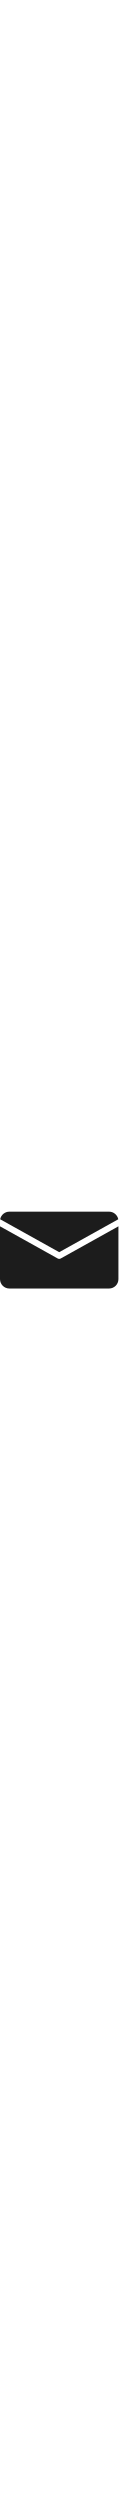
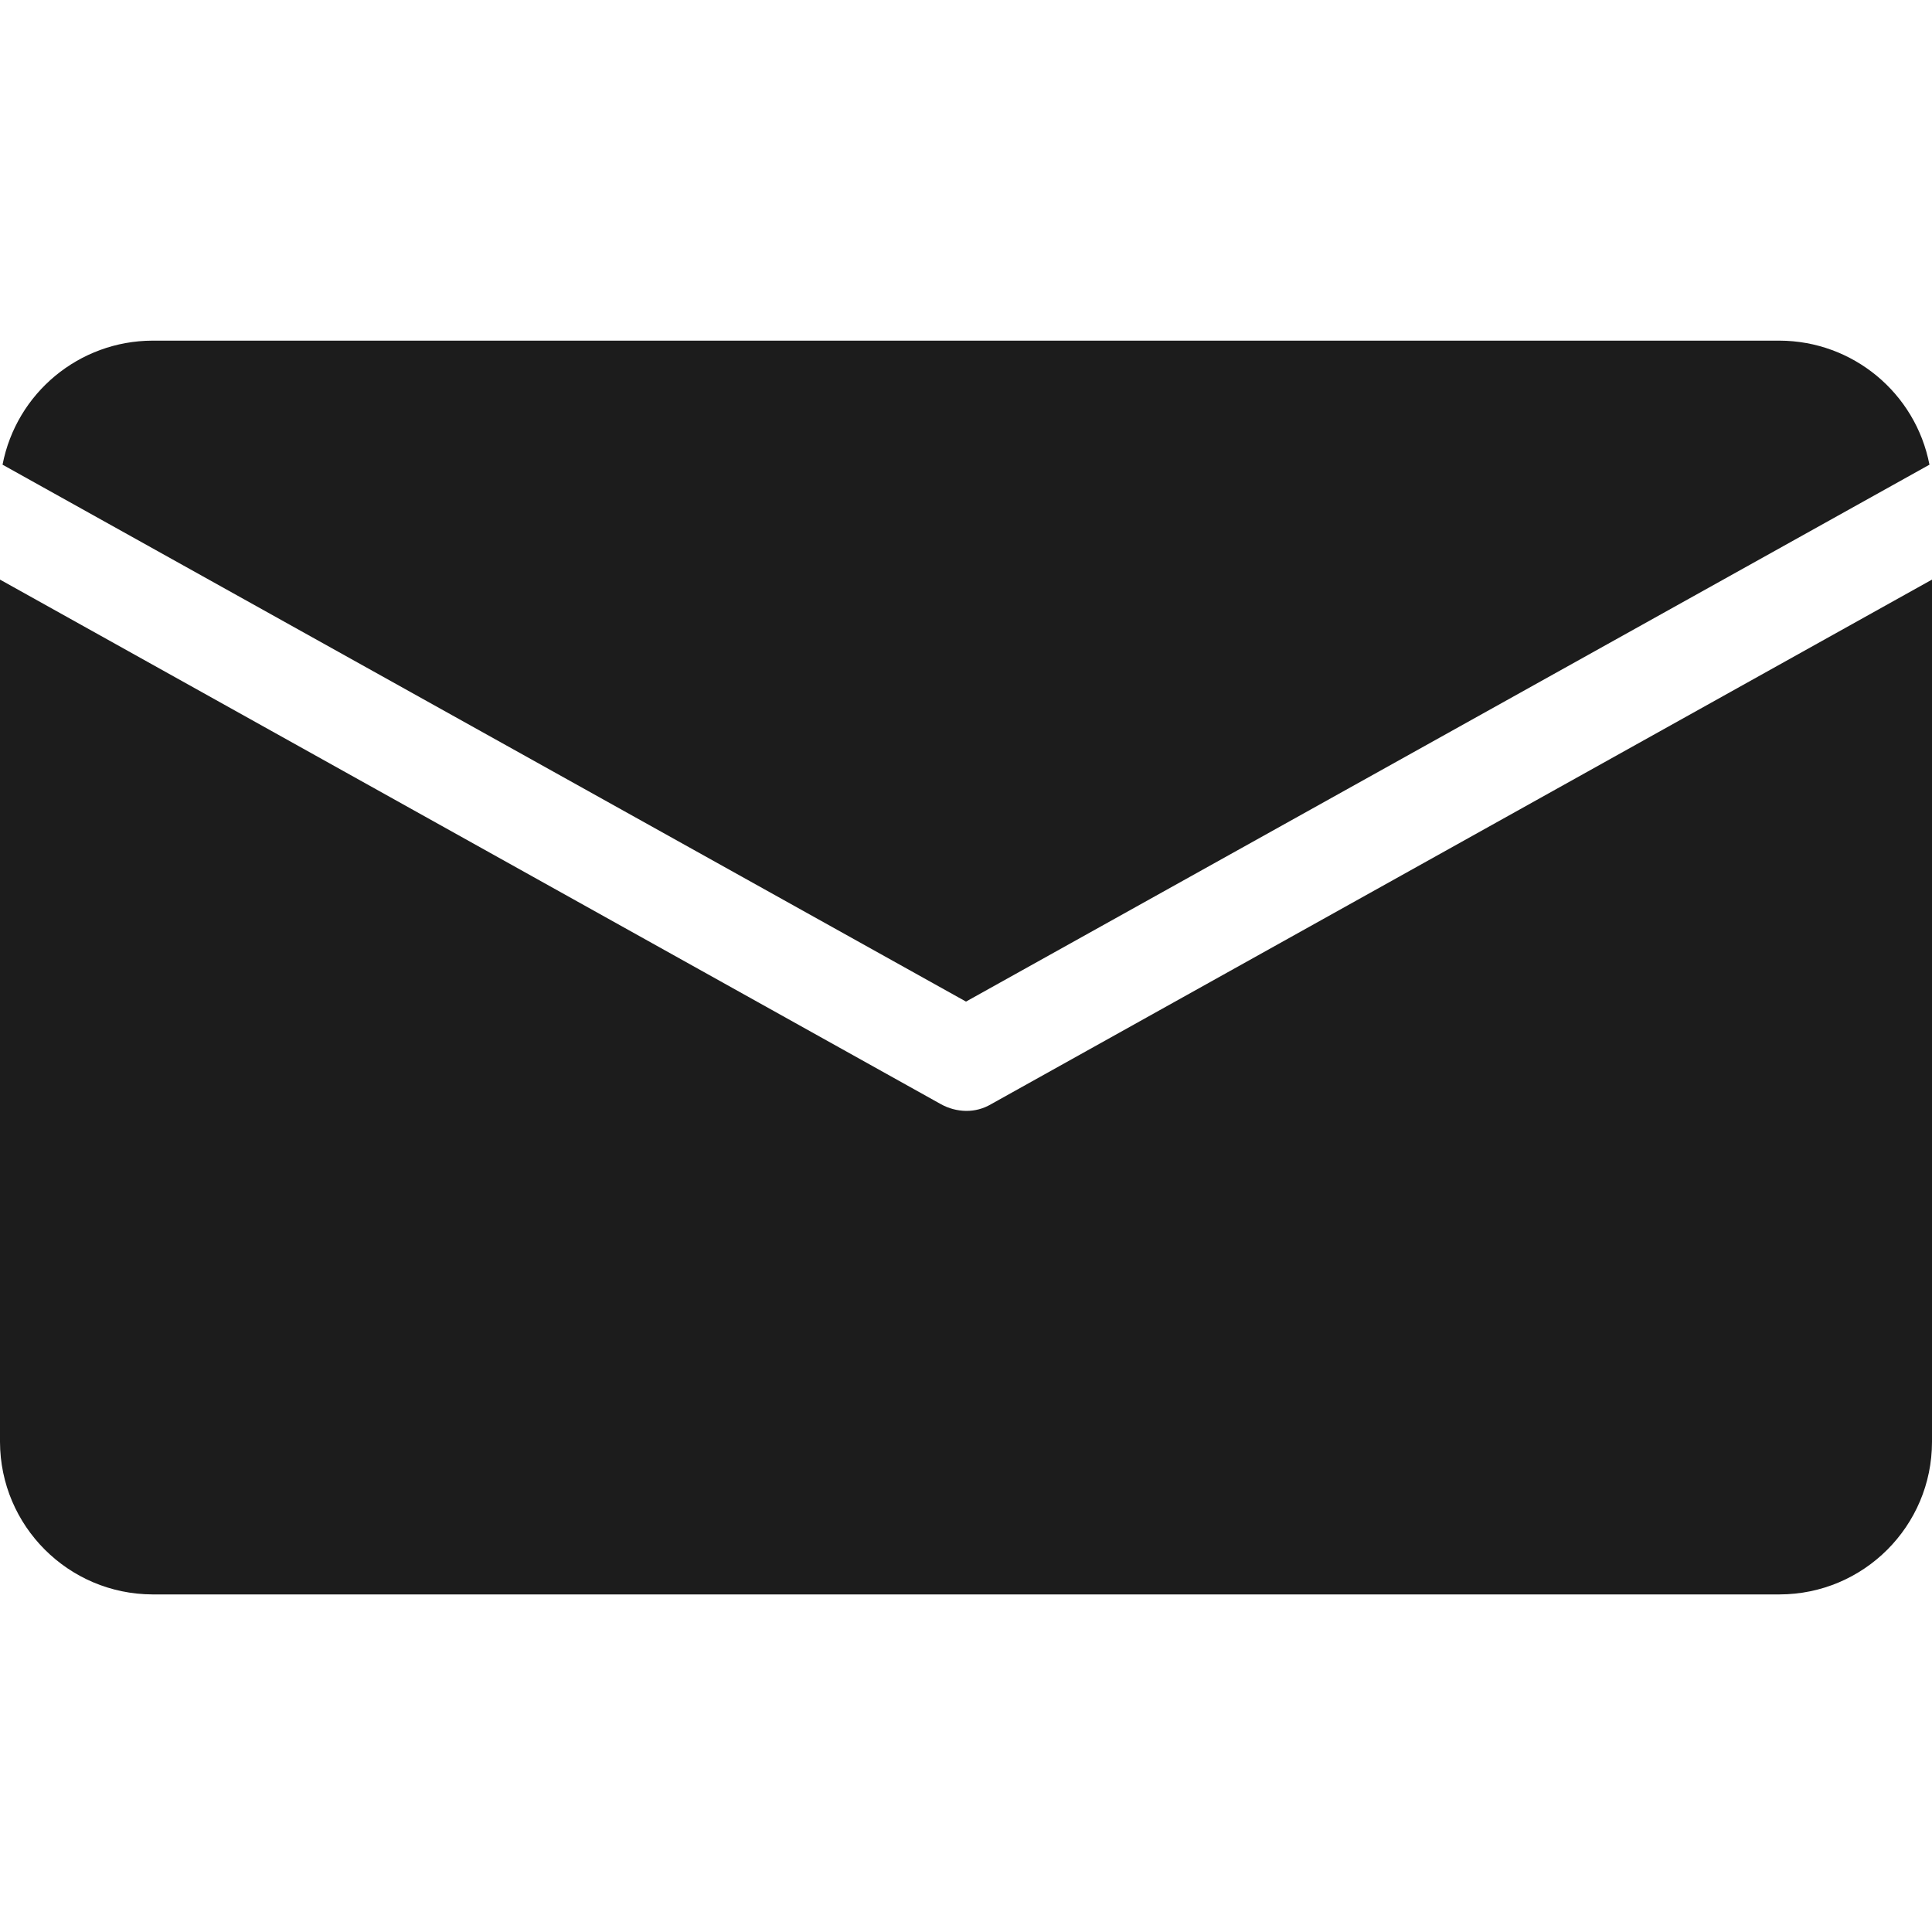
- <svg xmlns="http://www.w3.org/2000/svg" height="380pt" viewBox="0 -67 380 380" width="24" fill="#1c1c1c">
+ <svg xmlns="http://www.w3.org/2000/svg" height="24" viewBox="0 -67 380 380" width="24" fill="#1c1c1c">
  <path d="m30 0h320c14.402.039 26.762 10.262 29.5 24.398l-189.5 105.602-189.5-105.602c2.738-14.137 15.098-24.359 29.5-24.398zm320 246.602h-320c-16.547-.051-29.953-13.453-30-30v-169.602l185.102 103.199c1.5.824 3.184 1.273 4.898 1.301 1.723.02 3.414-.43 4.898-1.301l185.102-103.199v169.602c-.012 16.562-13.438 29.984-30 30zm0 0" />
</svg>
